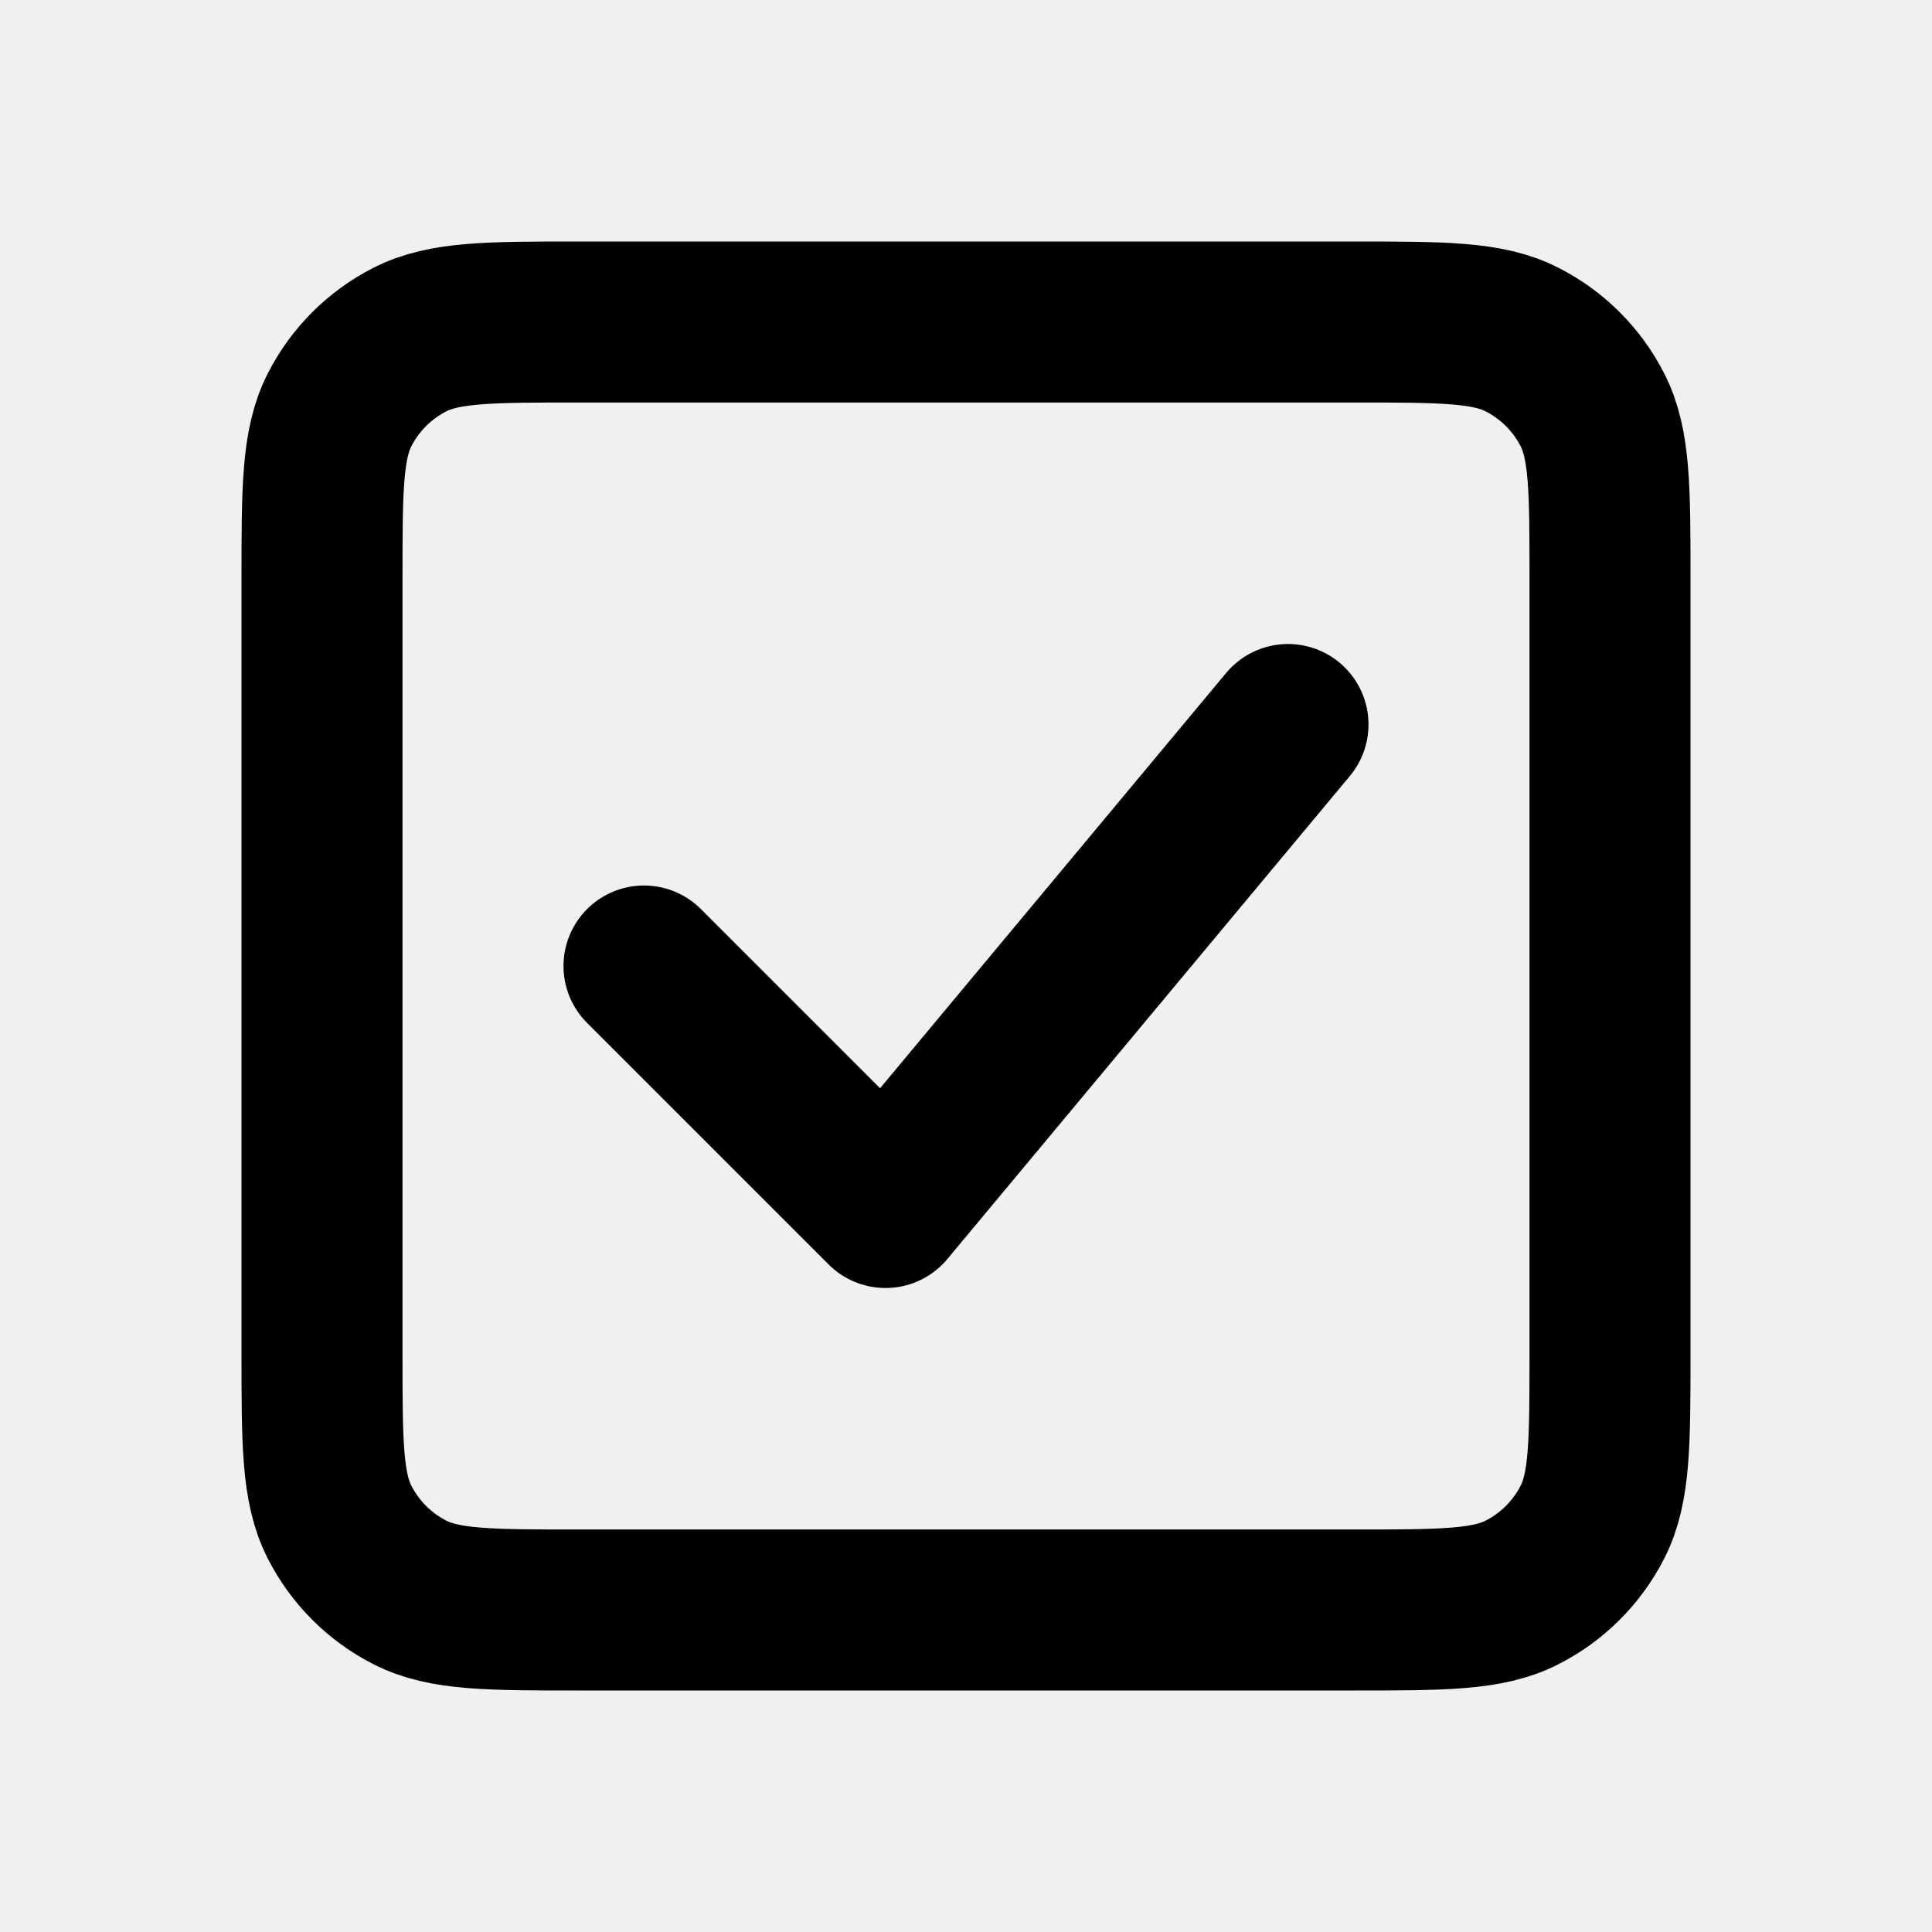
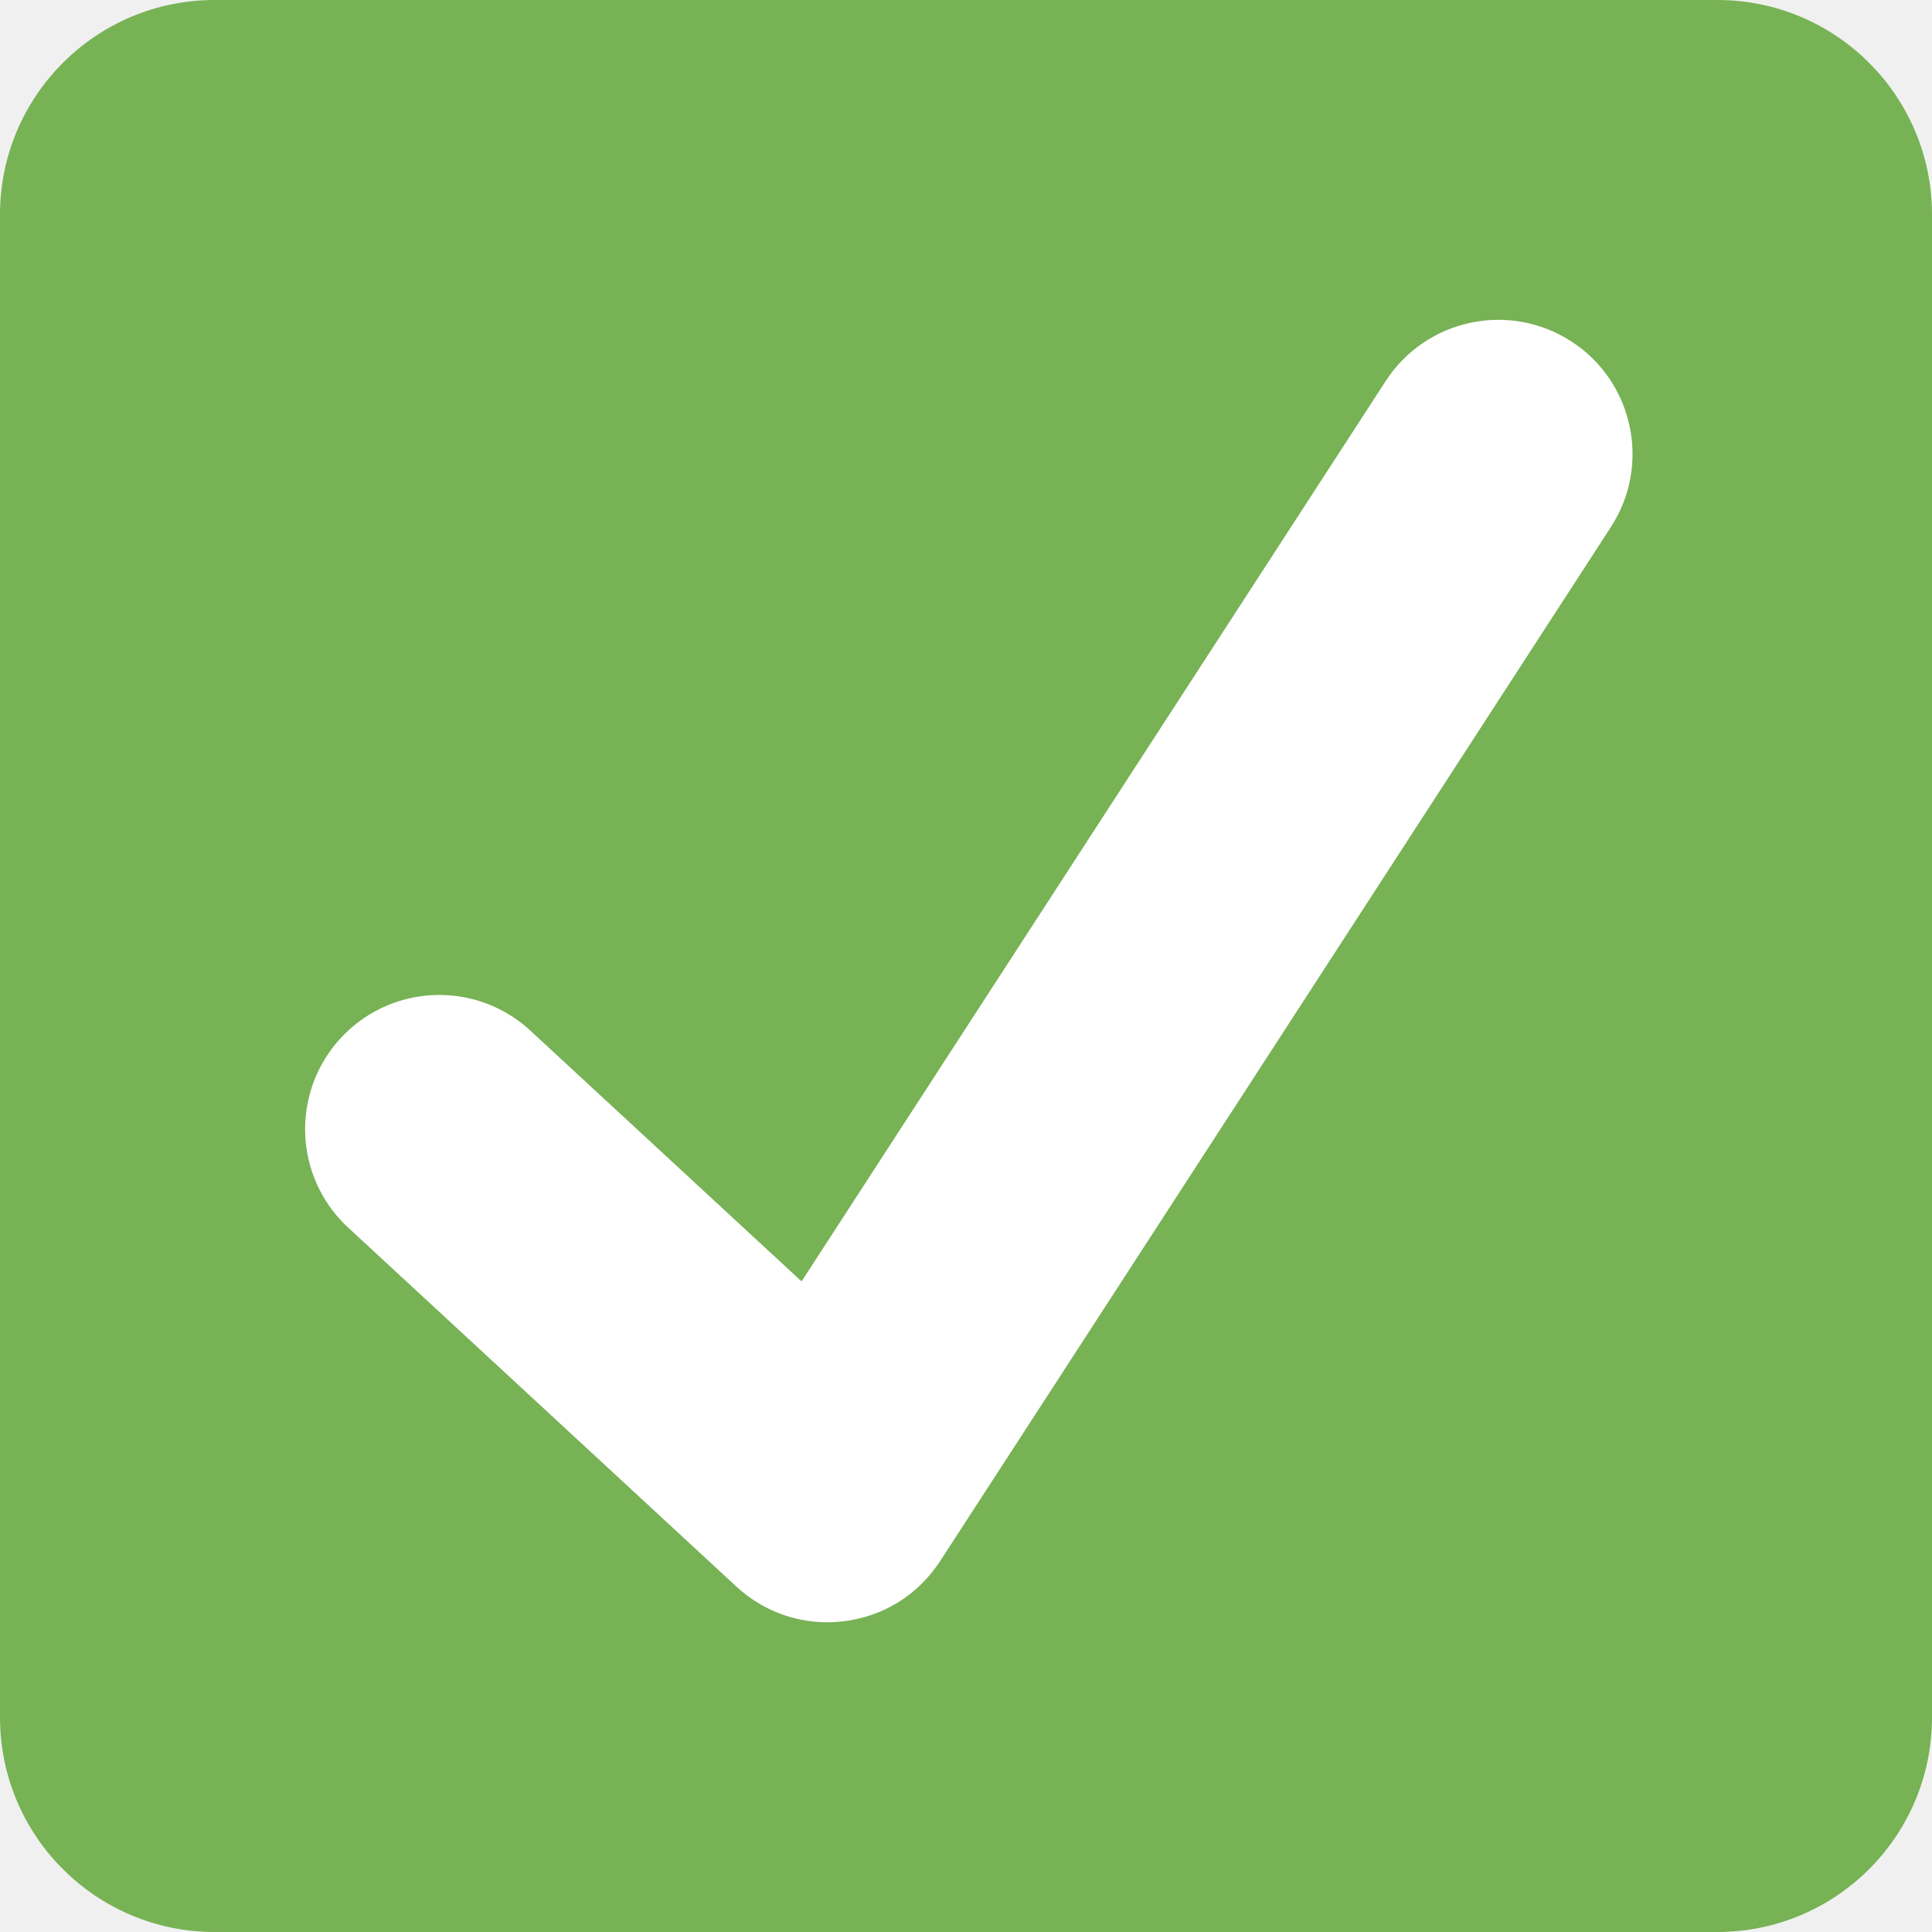
- <svg xmlns="http://www.w3.org/2000/svg" width="800px" height="800px" viewBox="0 0 24 24" fill="none">
-   <g id="Interface / Checkbox_Check">
-     <path id="Vector" d="M8 12L11 15L16 9M4 16.8V7.2C4 6.08 4 5.52 4.218 5.092C4.41 4.715 4.715 4.41 5.092 4.218C5.52 4 6.08 4 7.2 4H16.8C17.92 4 18.48 4 18.907 4.218C19.284 4.41 19.59 4.715 19.782 5.092C20 5.519 20 6.079 20 7.197V16.804C20 17.922 20 18.48 19.782 18.908C19.59 19.284 19.284 19.59 18.907 19.782C18.48 20 17.921 20 16.803 20H7.197C6.079 20 5.519 20 5.092 19.782C4.715 19.59 4.41 19.284 4.218 18.908C4 18.48 4 17.92 4 16.8Z" stroke="#000000" stroke-width="2" stroke-linecap="round" stroke-linejoin="round" />
-   </g>
+ <svg xmlns="http://www.w3.org/2000/svg" width="800px" height="800px" viewBox="0 0 36 36" aria-hidden="true" role="img" class="iconify iconify--twemoji" preserveAspectRatio="xMidYMid meet">
+   <path fill="#77B255" d="M36 32a4 4 0 0 1-4 4H4a4 4 0 0 1-4-4V4a4 4 0 0 1 4-4h28a4 4 0 0 1 4 4v28z" />
+   <path fill="#FFF" d="M29.28 6.362a2.502 2.502 0 0 0-3.458.736L14.936 23.877l-5.029-4.65a2.5 2.5 0 1 0-3.394 3.671l7.209 6.666c.48.445 1.09.665 1.696.665c.673 0 1.534-.282 2.099-1.139c.332-.506 12.5-19.27 12.5-19.27a2.5 2.5 0 0 0-.737-3.458z" />
</svg>
